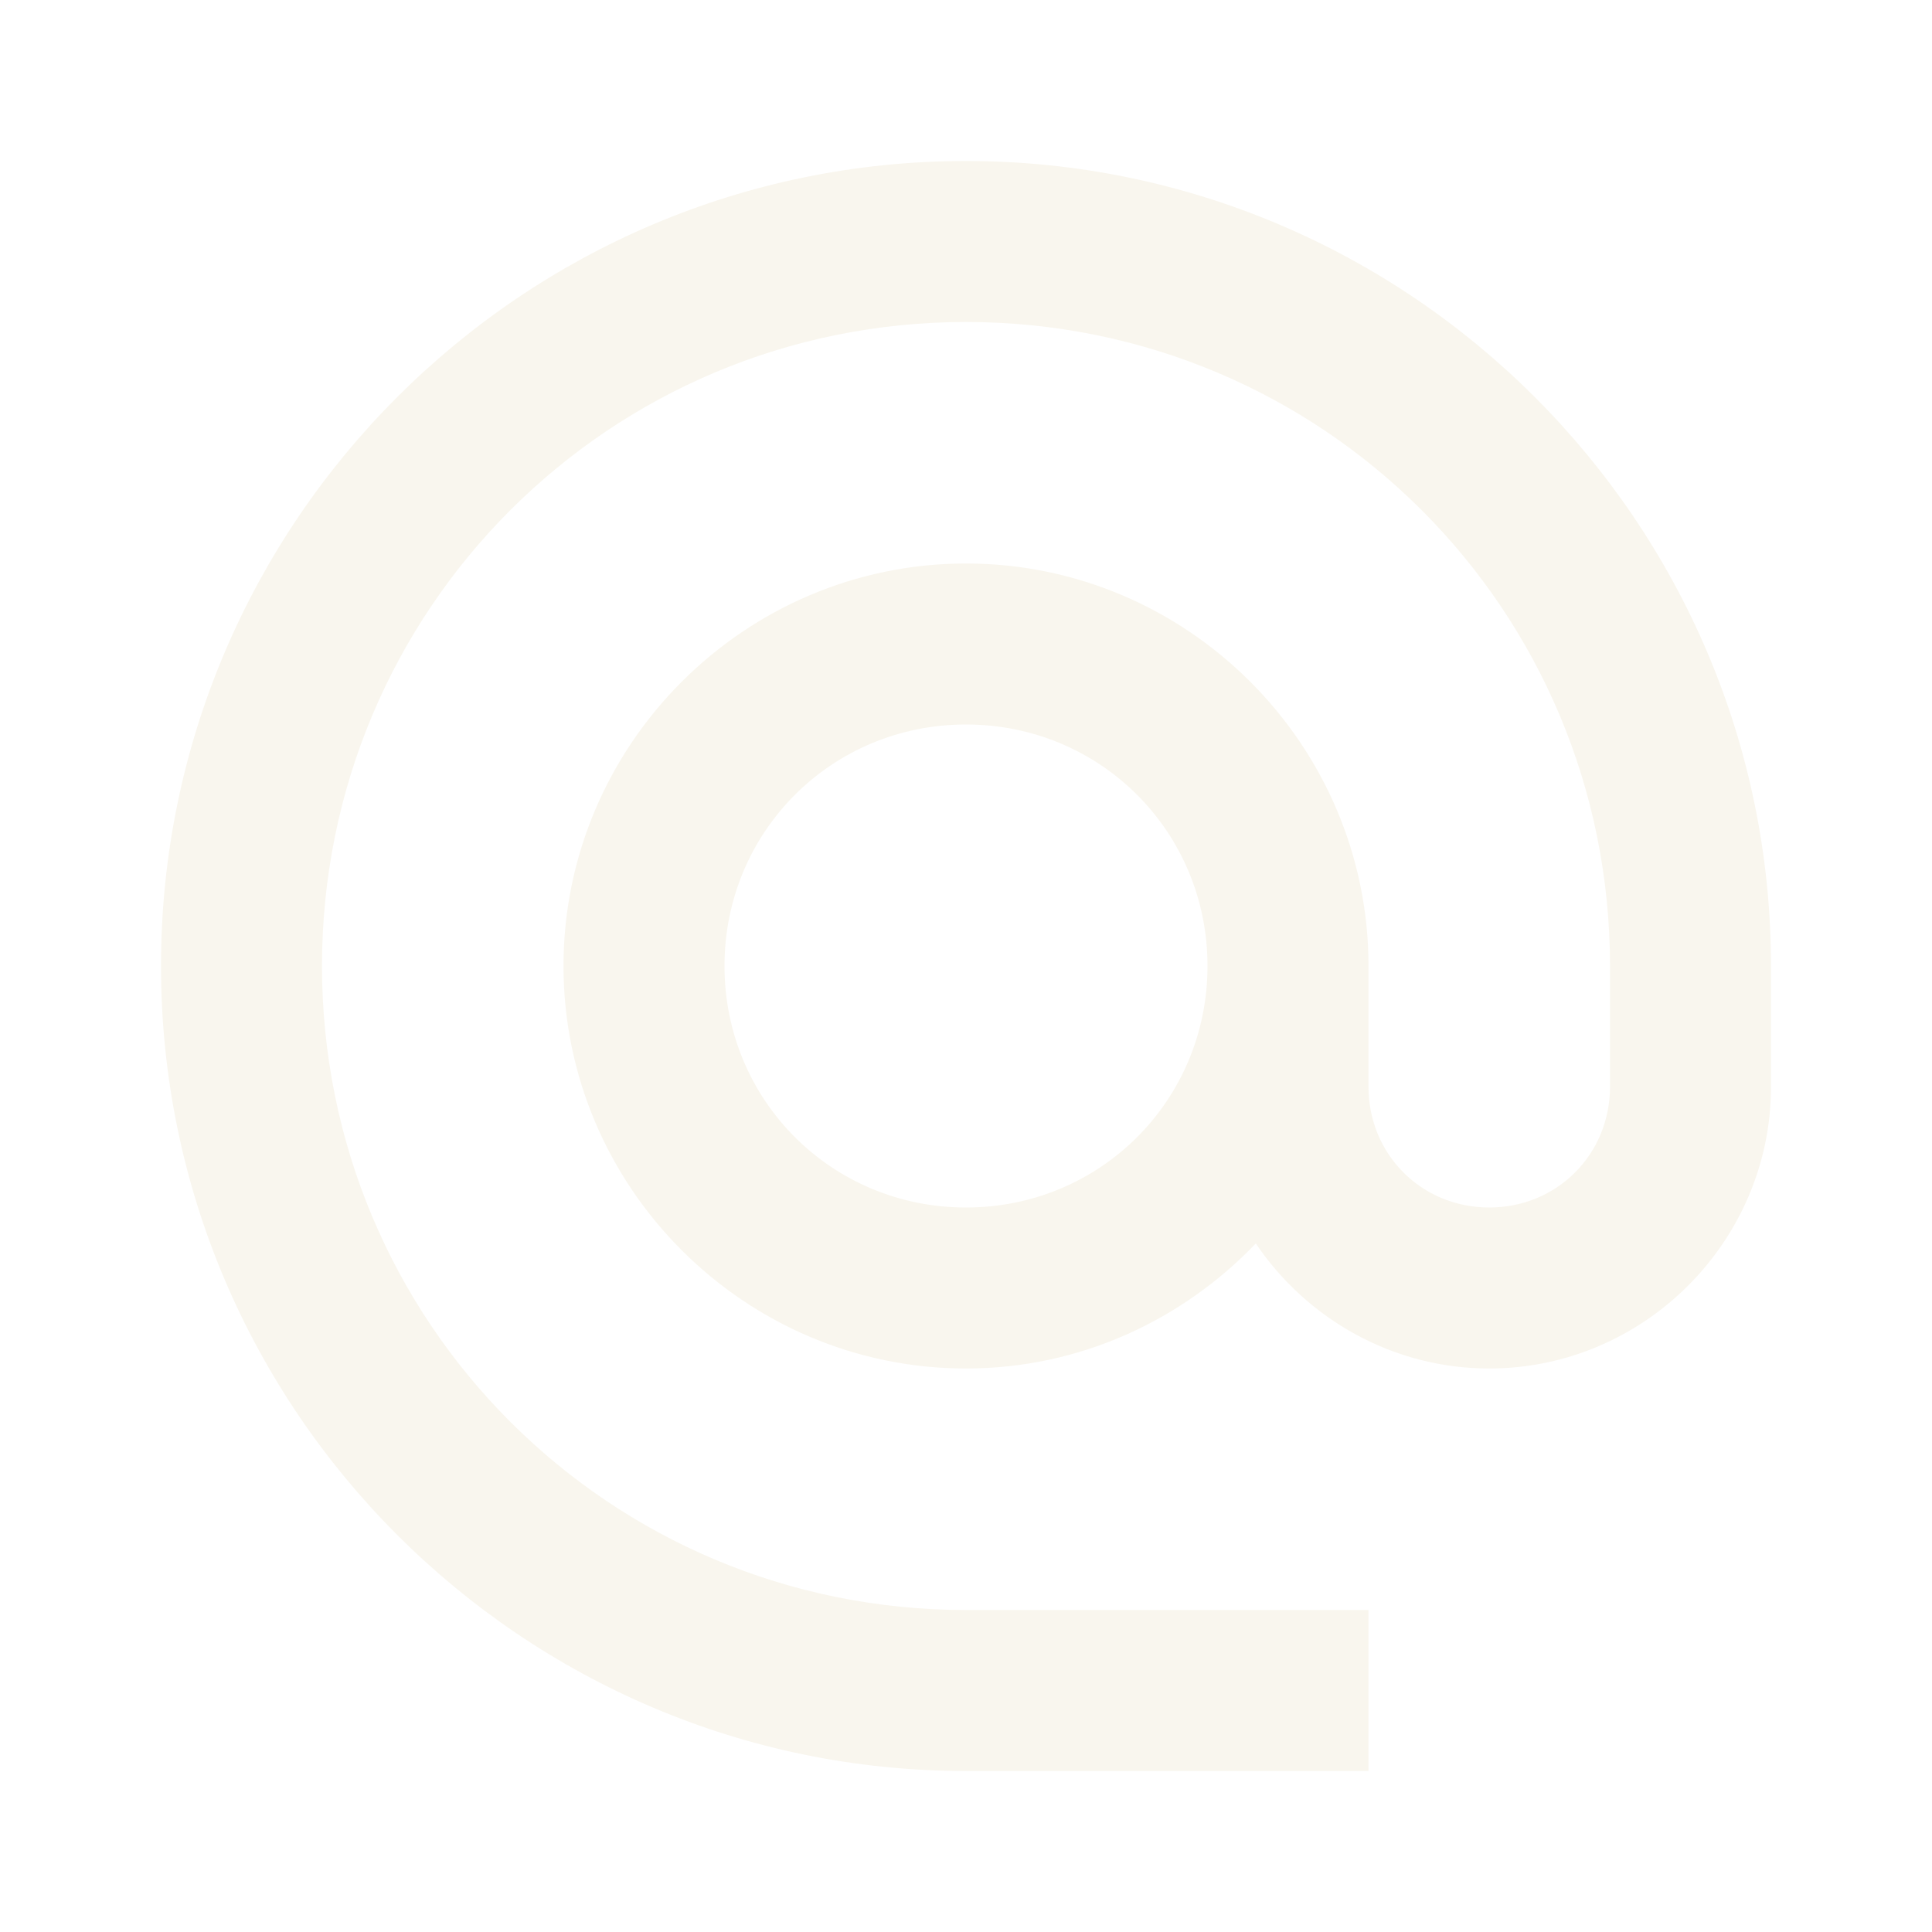
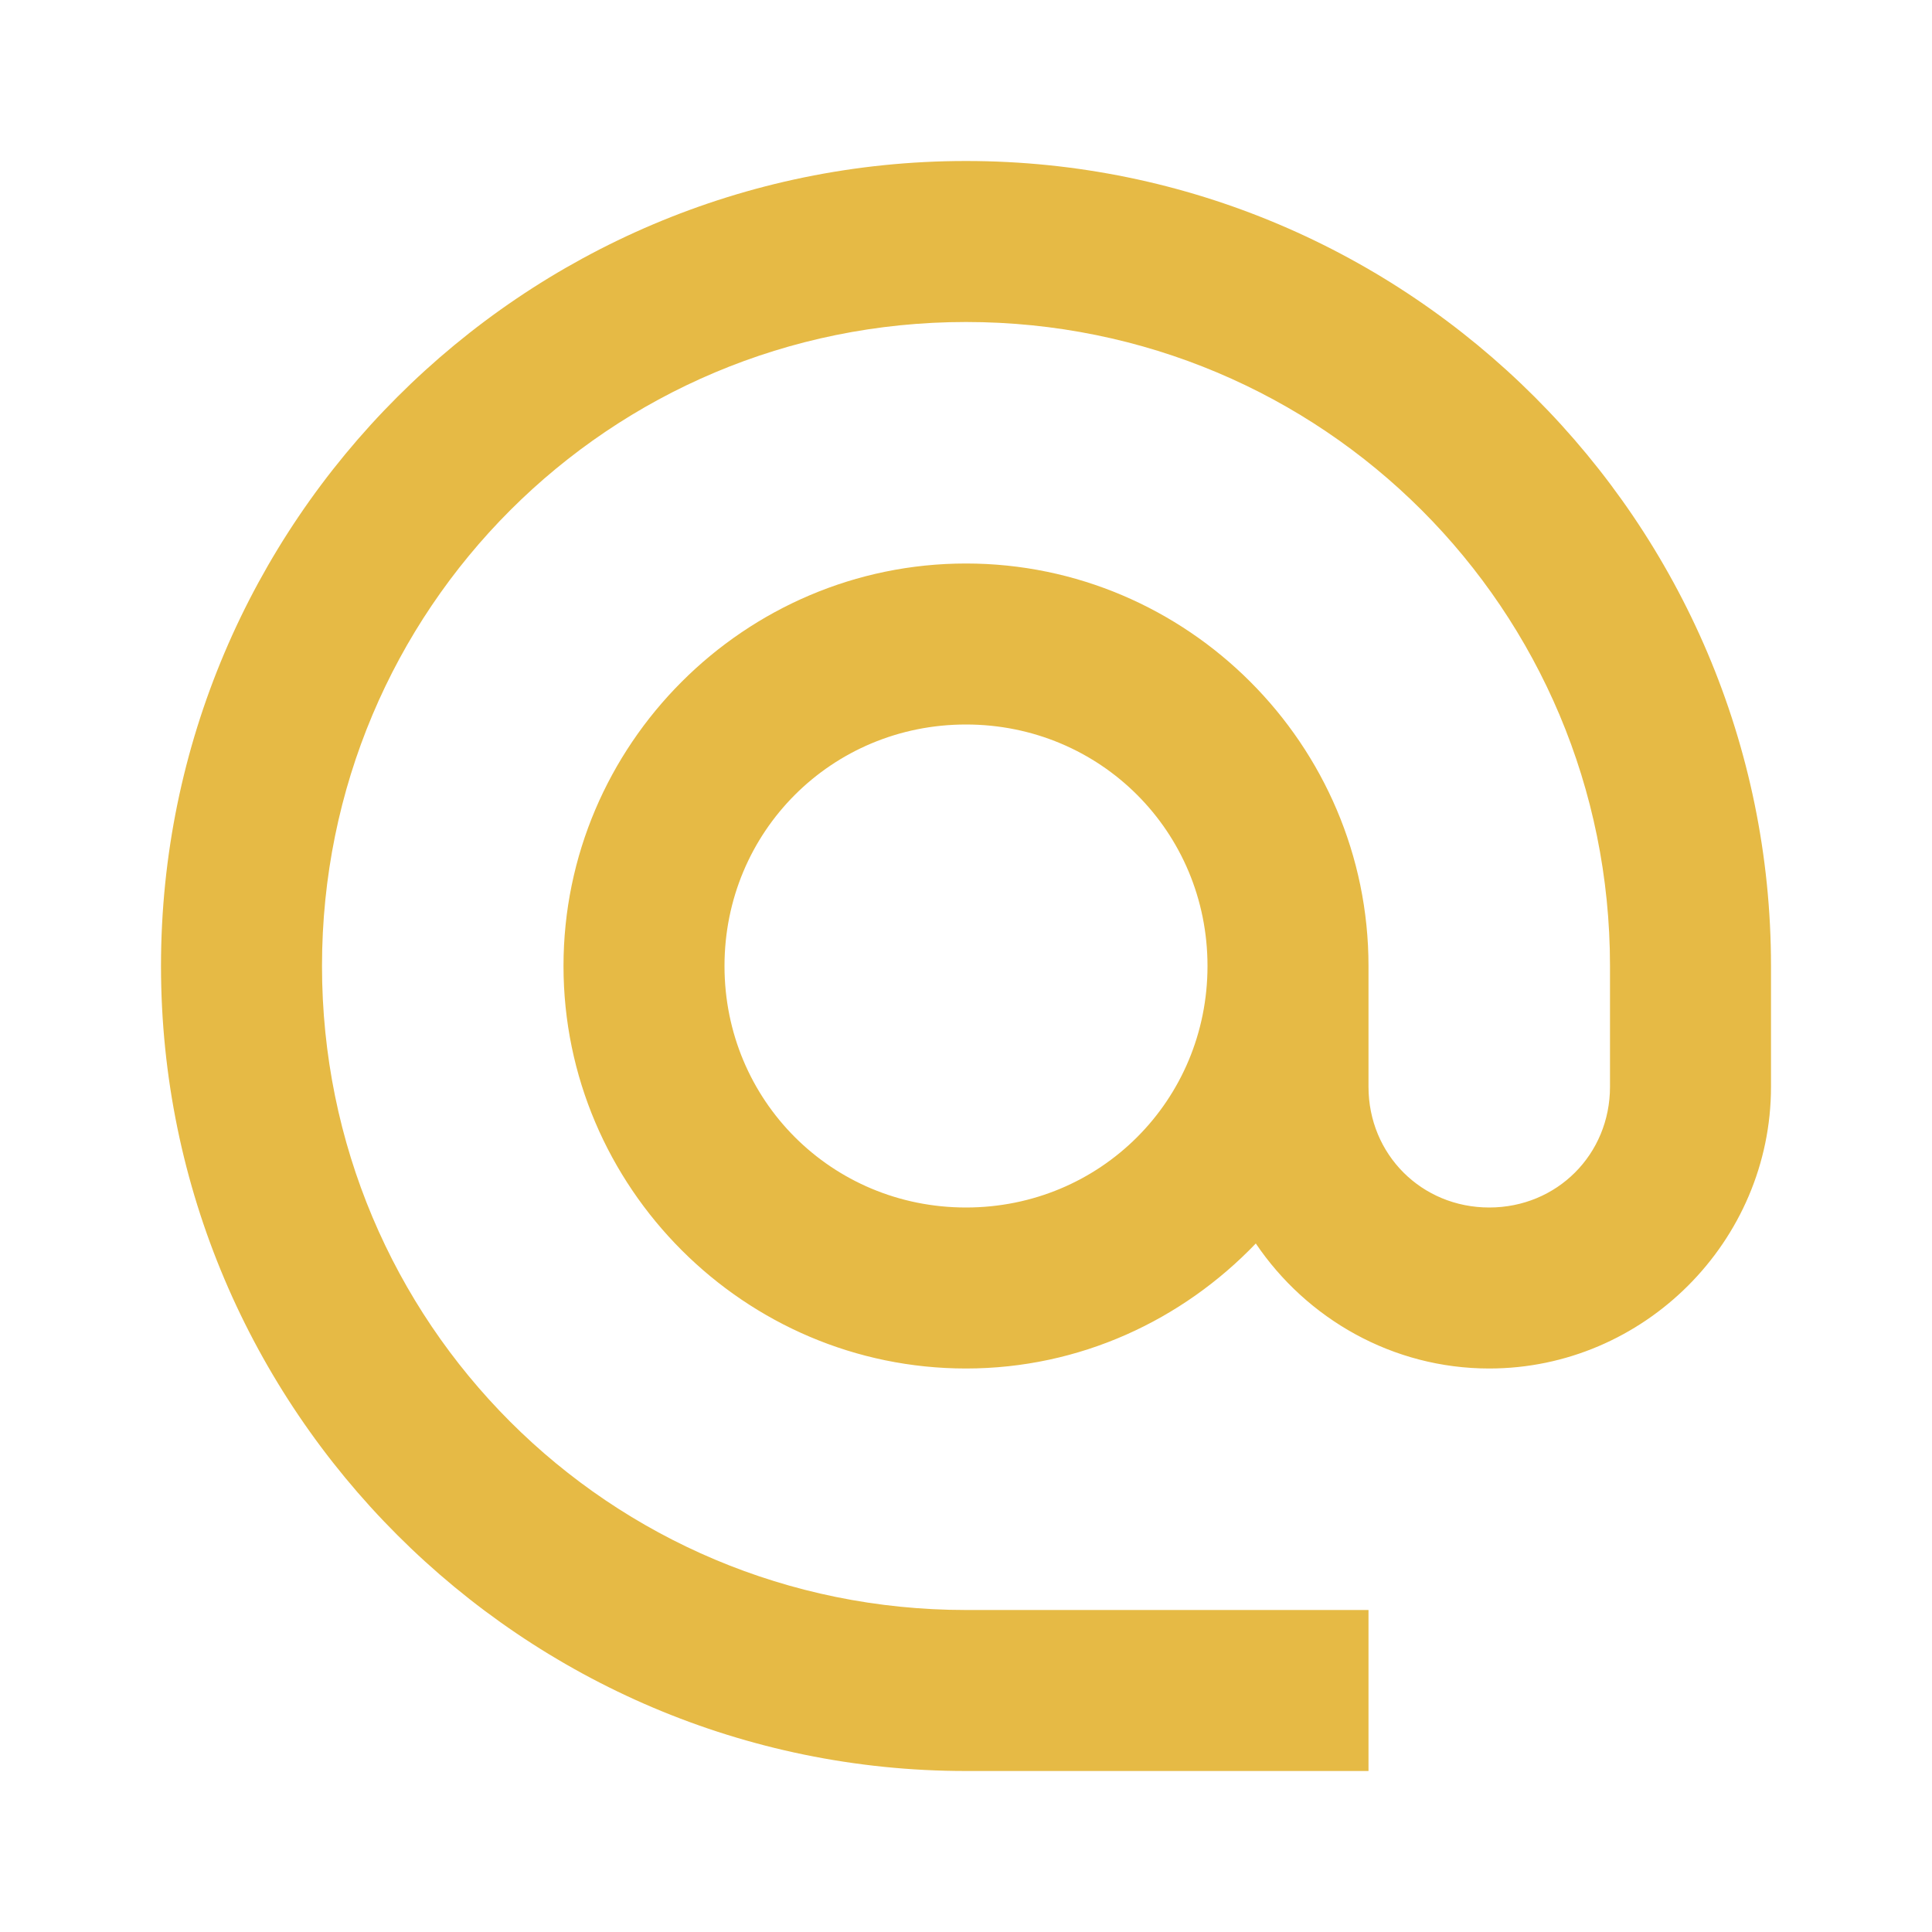
- <svg xmlns="http://www.w3.org/2000/svg" fill="#F9F6EE" viewBox="0 0 24 24" width="70px" height="70px">
+ <svg xmlns="http://www.w3.org/2000/svg" fill="#E6BA45" viewBox="0 0 24 24" width="70px" height="70px">
  <path d="M 12 2 C 6.489 2 2 6.489 2 12 C 2 17.511 6.489 22 12 22 L 17 22 L 17 20 L 12 20 C 7.569 20 4 16.431 4 12 C 4 7.569 7.569 4 12 4 C 16.431 4 20 7.569 20 12 L 20 13.5 C 20 14.341 19.341 15 18.5 15 C 17.659 15 17 14.341 17 13.5 L 17 12 C 17 9.25 14.75 7 12 7 C 9.25 7 7 9.25 7 12 C 7 14.75 9.25 17 12 17 C 13.414 17 14.688 16.399 15.6 15.447 C 16.231 16.381 17.298 17 18.5 17 C 20.421 17 22 15.421 22 13.5 L 22 12 C 22 6.489 17.511 2 12 2 z M 12 9 C 13.669 9 15 10.331 15 12 C 15 13.669 13.669 15 12 15 C 10.331 15 9 13.669 9 12 C 9 10.331 10.331 9 12 9 z" />
</svg>
